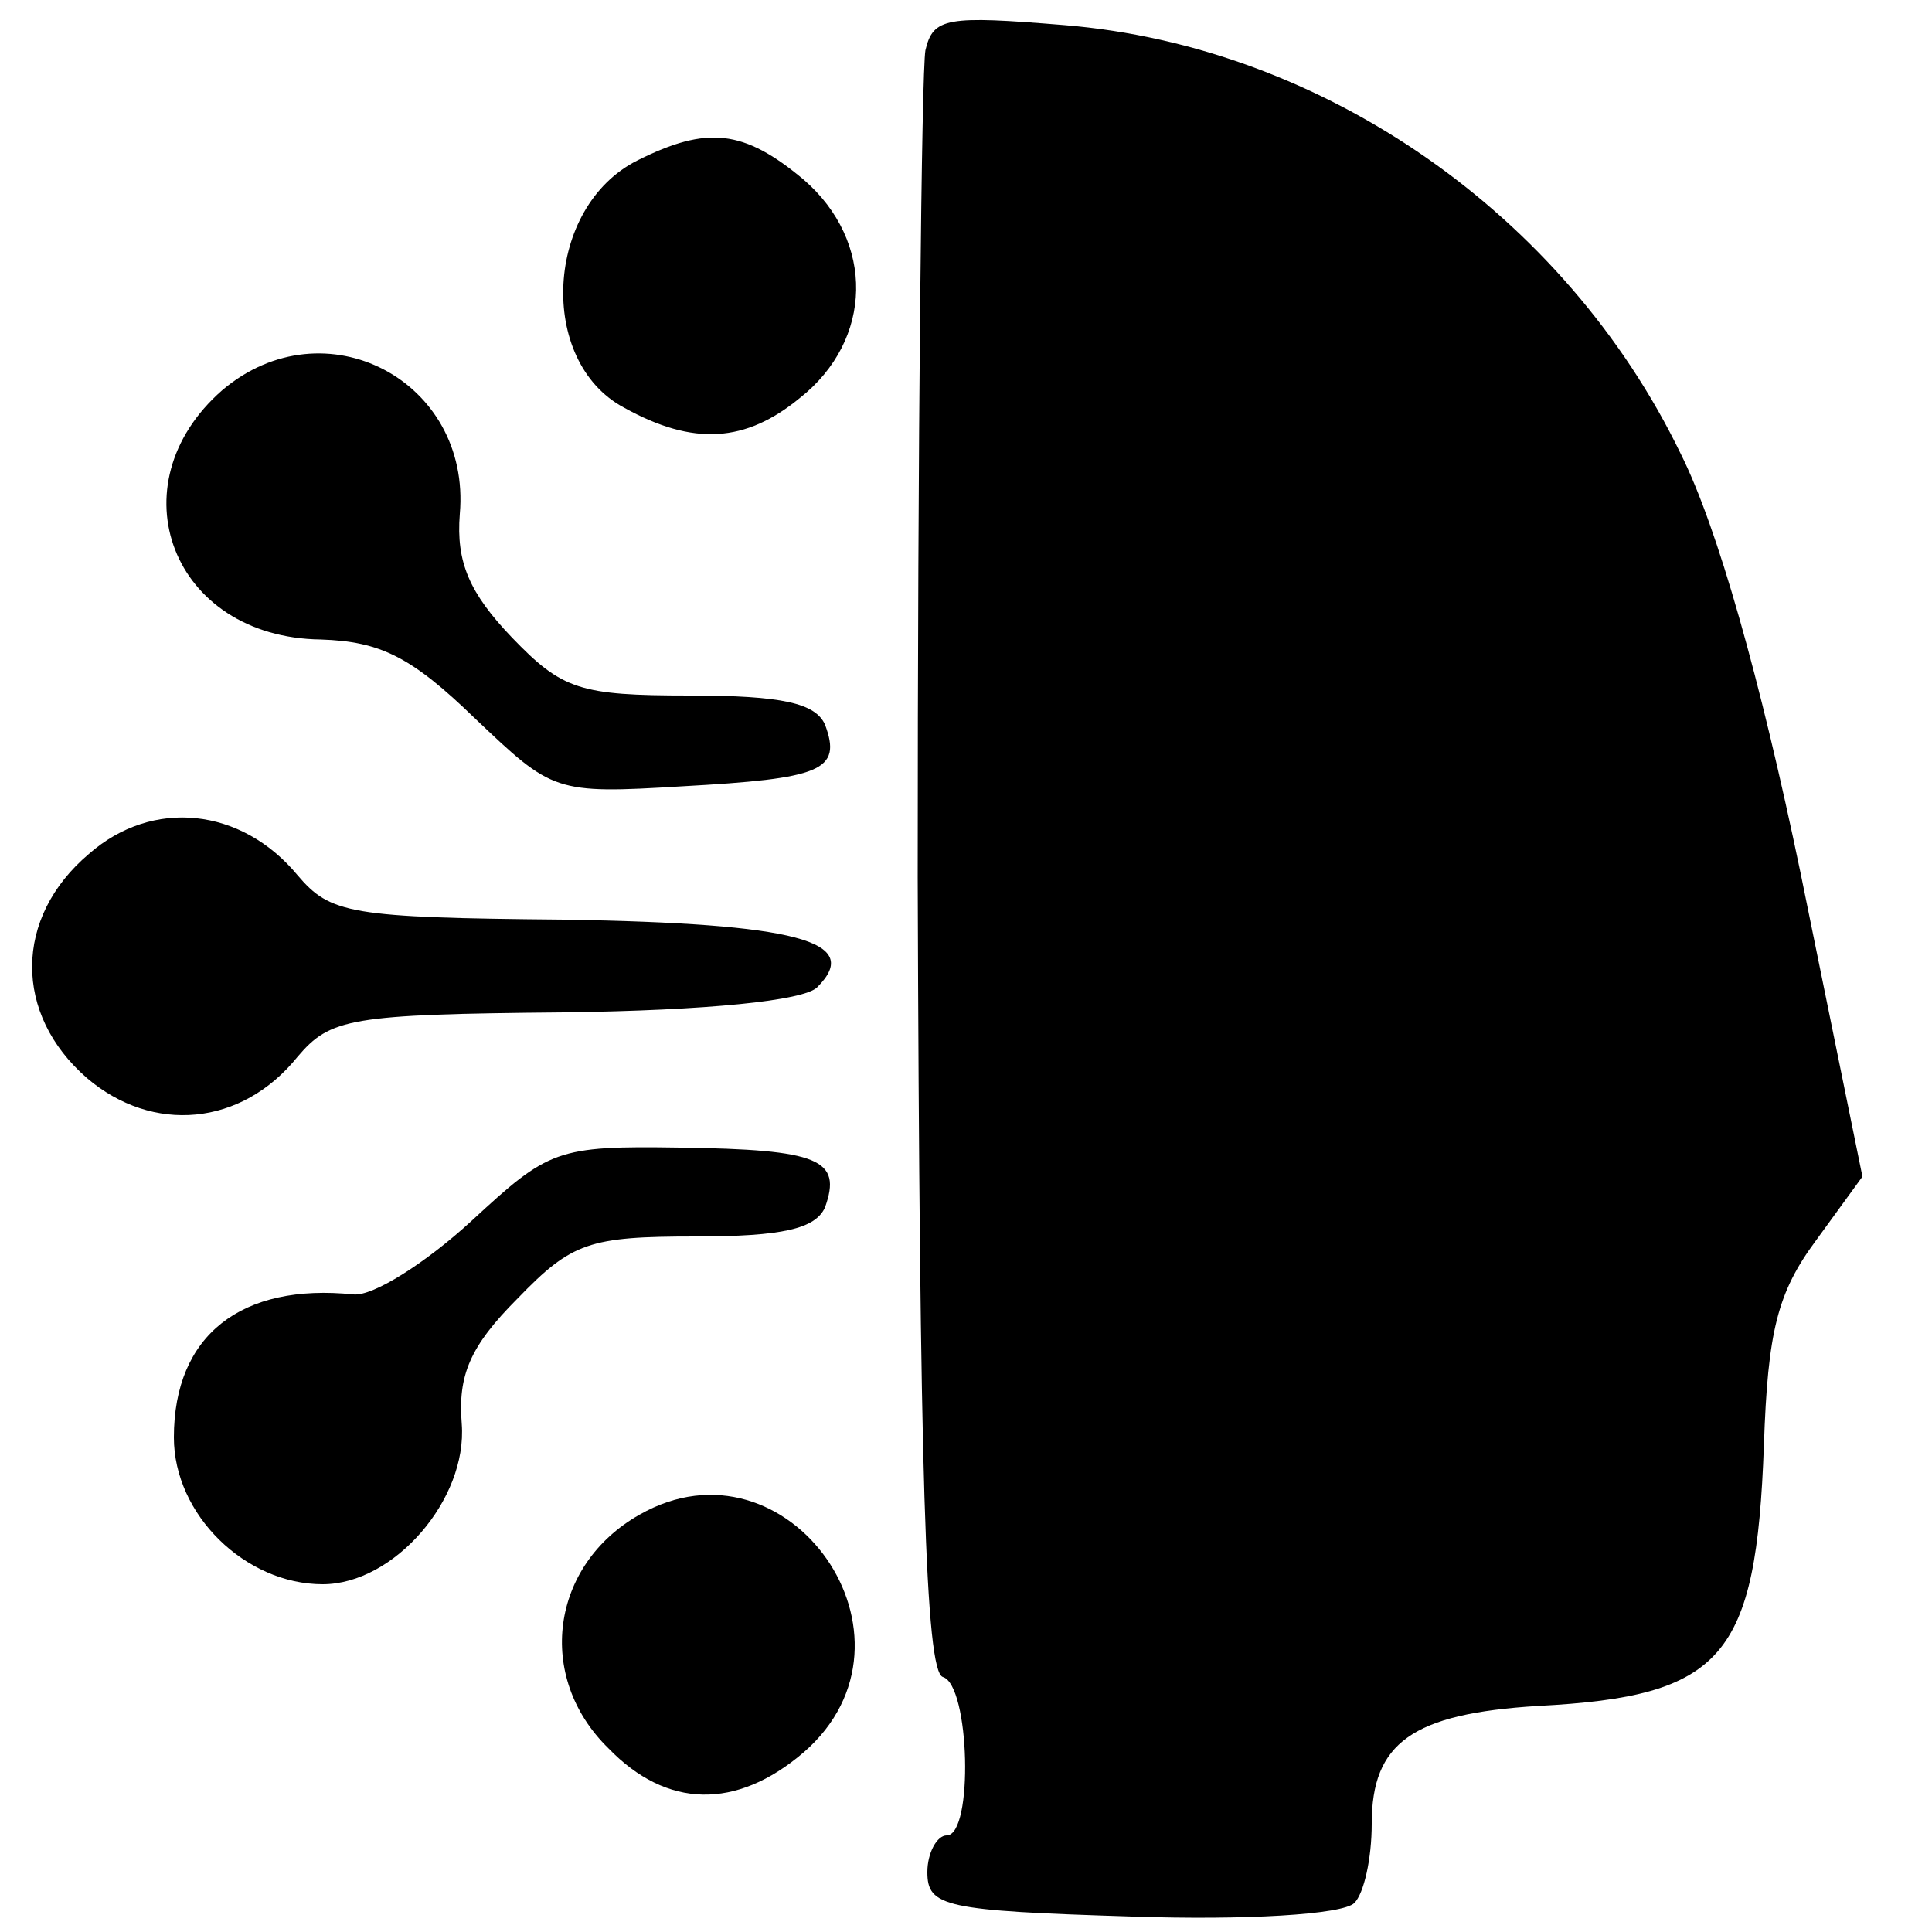
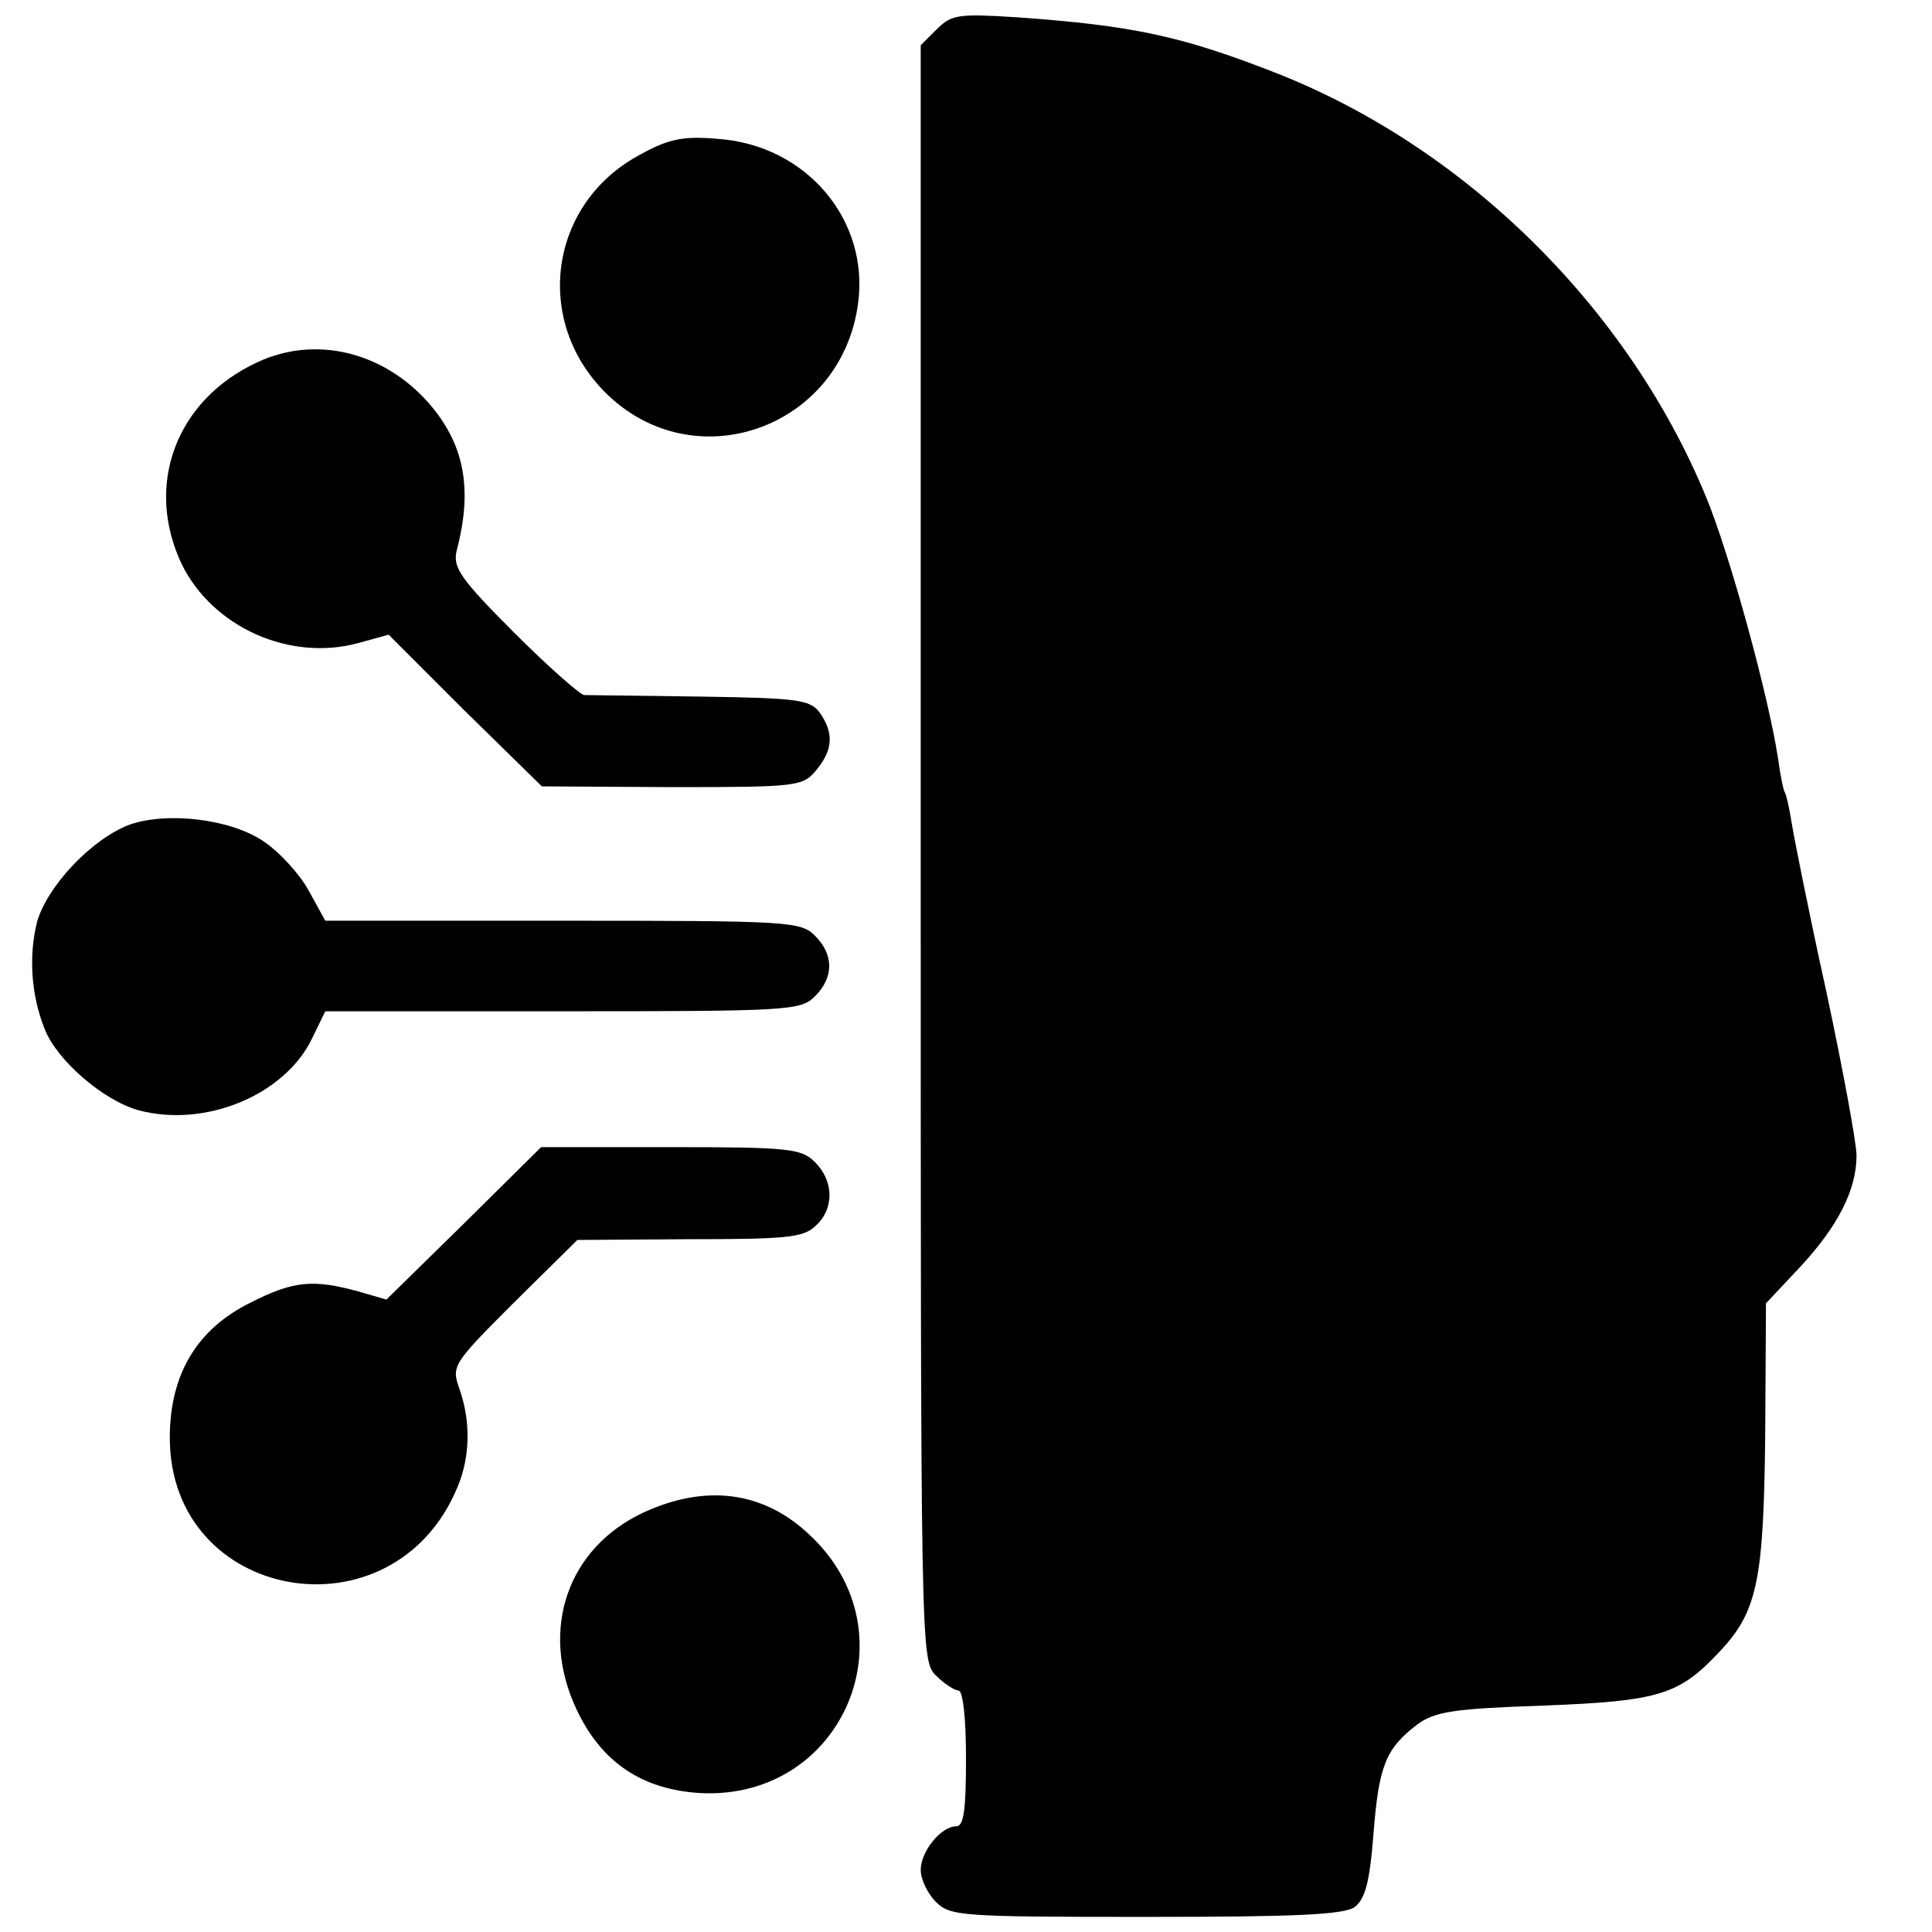
- <svg xmlns="http://www.w3.org/2000/svg" version="1.0" width="100pt" height="100pt" viewBox="0 0 100 100" preserveAspectRatio="xMidYMid meet">
-   <g transform="translate(0,100) scale(0.1,-0.1)" fill="#000000" stroke="none">
-     <path d="M479 974 c-2 -11 -4 -203 -4 -428 1 -307 4 -411 13 -414 14 -4 16 -82 2 -82 -5 0 -10 -9 -10 -19 0 -18 9 -20 106 -23 58 -2 109 1 115 7 5 5 9 23 9 41 0 42 21 57 86 61 96 5 113 25 117 135 2 59 7 79 27 106 l24 33 -32 157 c-21 101 -43 179 -62 217 -60 124 -185 211 -319 222 -61 5 -68 4 -72 -13z" />
-     <path d="M330 917 c-48 -24 -52 -104 -7 -128 36 -20 63 -18 91 5 38 30 39 81 2 113 -31 26 -50 28 -86 10z" />
-     <path d="M115 798 c-56 -49 -26 -128 51 -129 31 -1 47 -9 80 -41 40 -38 41 -39 107 -35 72 4 83 8 74 32 -5 11 -22 15 -70 15 -57 0 -66 3 -92 30 -22 23 -29 39 -27 64 6 69 -70 109 -123 64z" />
-     <path d="M46 558 c-39 -33 -39 -83 -1 -116 34 -29 80 -25 109 11 17 20 27 22 138 23 74 1 124 6 131 13 24 24 -11 33 -131 35 -111 1 -121 3 -138 23 -29 35 -75 40 -108 11z" />
-     <path d="M244 368 c-24 -22 -51 -39 -61 -38 -58 6 -93 -21 -93 -74 0 -40 37 -76 77 -76 37 0 75 44 72 83 -2 25 4 40 29 65 28 29 37 32 92 32 45 0 62 4 67 15 9 25 -3 30 -75 31 -64 1 -68 -1 -108 -38z" />
-     <path d="M331 216 c-46 -26 -54 -84 -16 -121 30 -31 66 -32 101 -2 68 59 -8 167 -85 123z" />
+ <svg xmlns="http://www.w3.org/2000/svg" version="1.0" width="256pt" height="256pt" viewBox="0 0 256 256" preserveAspectRatio="xMidYMid meet">
+   <g transform="translate(0,256) scale(0.1,-0.1)" fill="#000000" stroke="none">
+     <path d="M1241 2521 l-21 -21 0 -1070 c0 -1057 0 -1070 20 -1090 11 -11 25 -20 30 -20 6 0 10 -37 10 -90 0 -69 -3 -90 -13 -90 -20 0 -47 -33 -47 -58 0 -12 9 -31 20 -42 19 -19 33 -20 278 -20 201 0 262 3 277 13 14 11 20 33 25 98 7 89 16 112 58 144 23 17 48 21 167 25 154 6 180 14 234 72 50 53 58 95 60 288 l1 173 46 49 c49 53 74 101 74 147 0 16 -18 114 -40 217 -23 104 -43 205 -46 224 -3 19 -7 37 -9 40 -2 3 -6 23 -9 45 -13 85 -65 274 -96 348 -104 251 -320 463 -571 561 -123 48 -187 62 -340 73 -79 5 -88 4 -108 -16z" />
+     <path d="M848 2355 c-120 -64 -142 -219 -46 -315 117 -117 313 -48 335 118 15 111 -69 210 -186 218 -46 4 -65 0 -103 -21z" />
+     <path d="M341 2080 c-108 -50 -150 -163 -100 -268 41 -83 143 -129 234 -104 l40 11 101 -101 102 -100 173 -1 c167 0 173 1 191 23 22 27 23 49 4 76 -13 17 -29 19 -158 21 -79 1 -148 2 -154 2 -6 1 -48 38 -93 83 -71 71 -81 86 -76 108 22 83 10 142 -37 196 -60 68 -150 90 -227 54z" />
+     <path d="M171 1467 c-50 -19 -109 -82 -122 -129 -11 -44 -8 -96 10 -141 16 -42 78 -95 124 -108 89 -24 195 20 231 96 l17 35 314 0 c302 0 316 1 335 20 25 25 25 55 0 80 -19 19 -33 20 -334 20 l-315 0 -22 40 c-12 22 -39 51 -58 64 -44 31 -130 41 -180 23z" />
+     <path d="M615 939 l-103 -101 -38 11 c-59 16 -85 14 -142 -15 -71 -35 -107 -95 -107 -179 0 -218 296 -270 381 -66 17 40 18 87 3 130 -11 31 -10 33 72 115 l84 83 148 1 c127 0 151 2 167 17 26 23 25 60 0 85 -18 18 -33 20 -191 20 l-172 0 -102 -101z" />
+     <path d="M853 556 c-101 -47 -138 -155 -90 -259 33 -72 88 -109 167 -113 188 -8 281 213 143 342 -61 58 -137 68 -220 30z" />
  </g>
</svg>
